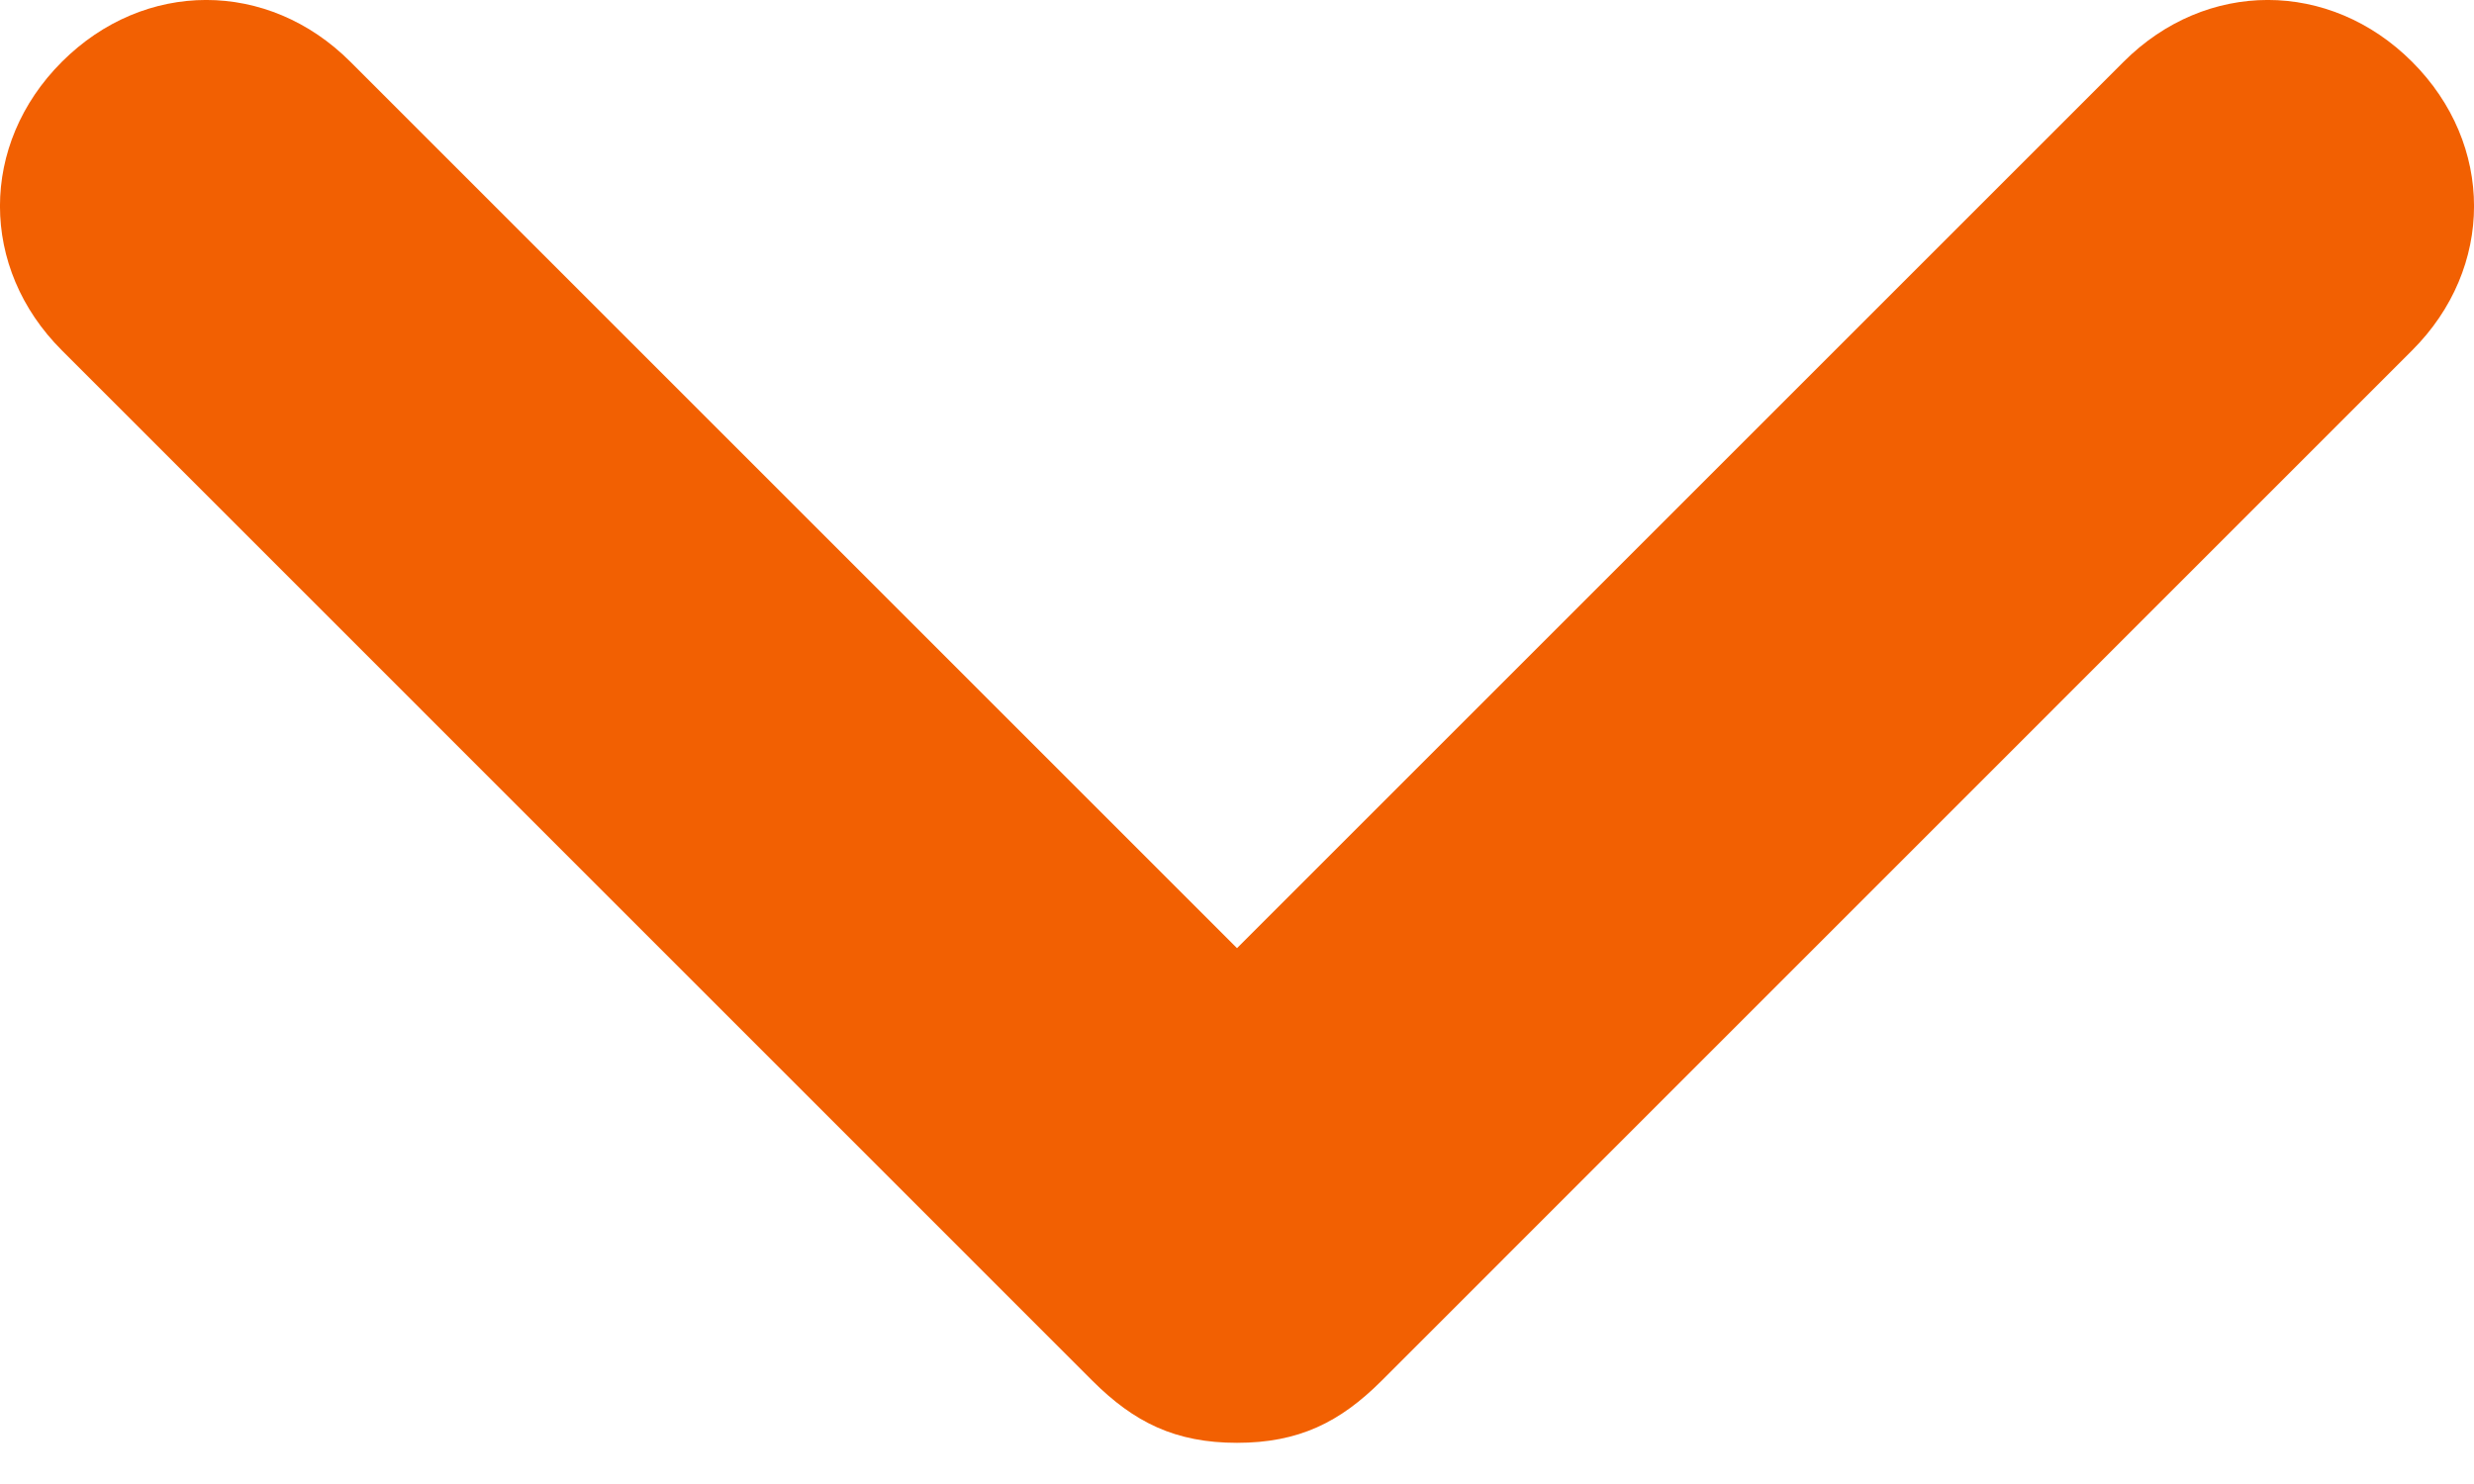
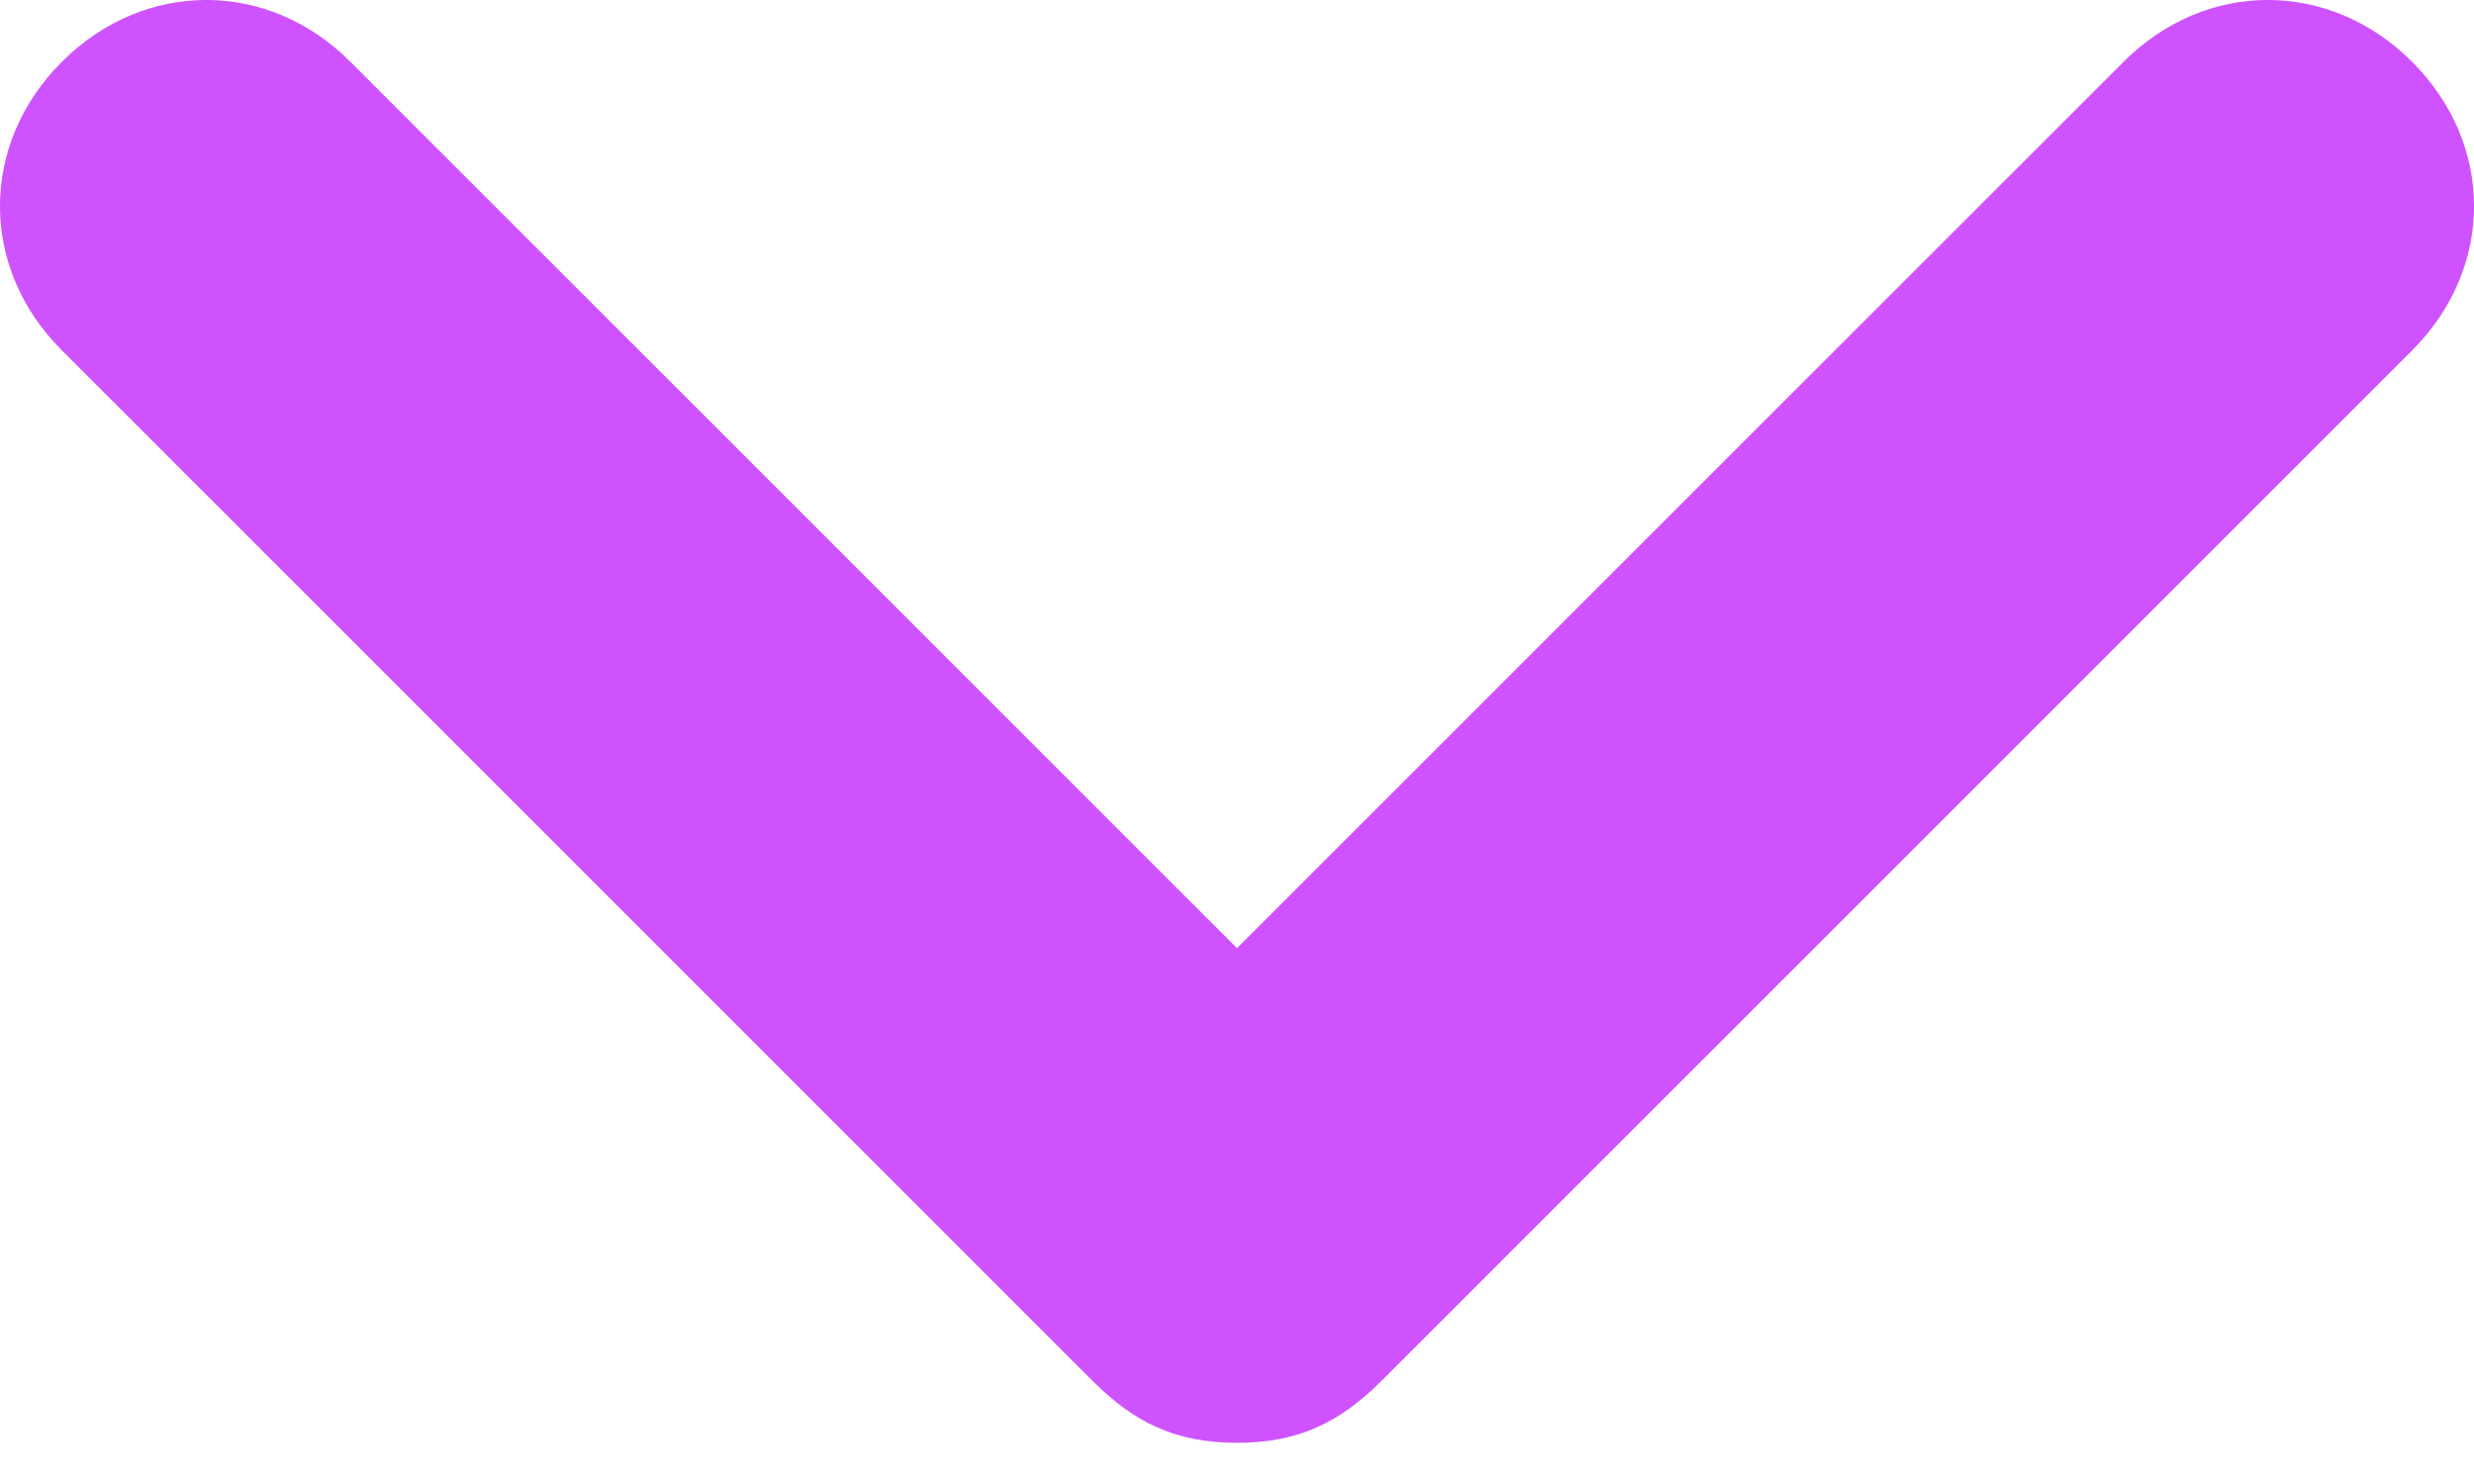
<svg xmlns="http://www.w3.org/2000/svg" width="20px" height="12px" viewBox="0 0 20 12" version="1.1">
  <defs />
  <g id="Down" stroke="none" stroke-width="1" fill="none" fill-rule="evenodd" transform="translate(-13, -18)">
-     <path d="M23,29.667 C22.5,29.667 22.167,29.5 21.833,29.167 L13.5,20.833 C12.833,20.167 12.833,19.167 13.5,18.5 C14.167,17.833 15.167,17.833 15.833,18.5 L23,25.667 L30.167,18.5 C30.833,17.833 31.833,17.833 32.5,18.5 C33.167,19.167 33.167,20.167 32.5,20.833 L24.167,29.167 C23.833,29.5 23.5,29.667 23,29.667 Z" id="ico-scroll-down" fill="#F26002" fill-rule="nonzero" />
+     <path d="M23,29.667 C22.5,29.667 22.167,29.5 21.833,29.167 L13.5,20.833 C12.833,20.167 12.833,19.167 13.5,18.5 C14.167,17.833 15.167,17.833 15.833,18.5 L23,25.667 L30.167,18.5 C30.833,17.833 31.833,17.833 32.5,18.5 C33.167,19.167 33.167,20.167 32.5,20.833 L24.167,29.167 C23.833,29.5 23.5,29.667 23,29.667 Z" id="ico-scroll-down" fill="#ce53ff" fill-rule="nonzero" />
  </g>
</svg>
